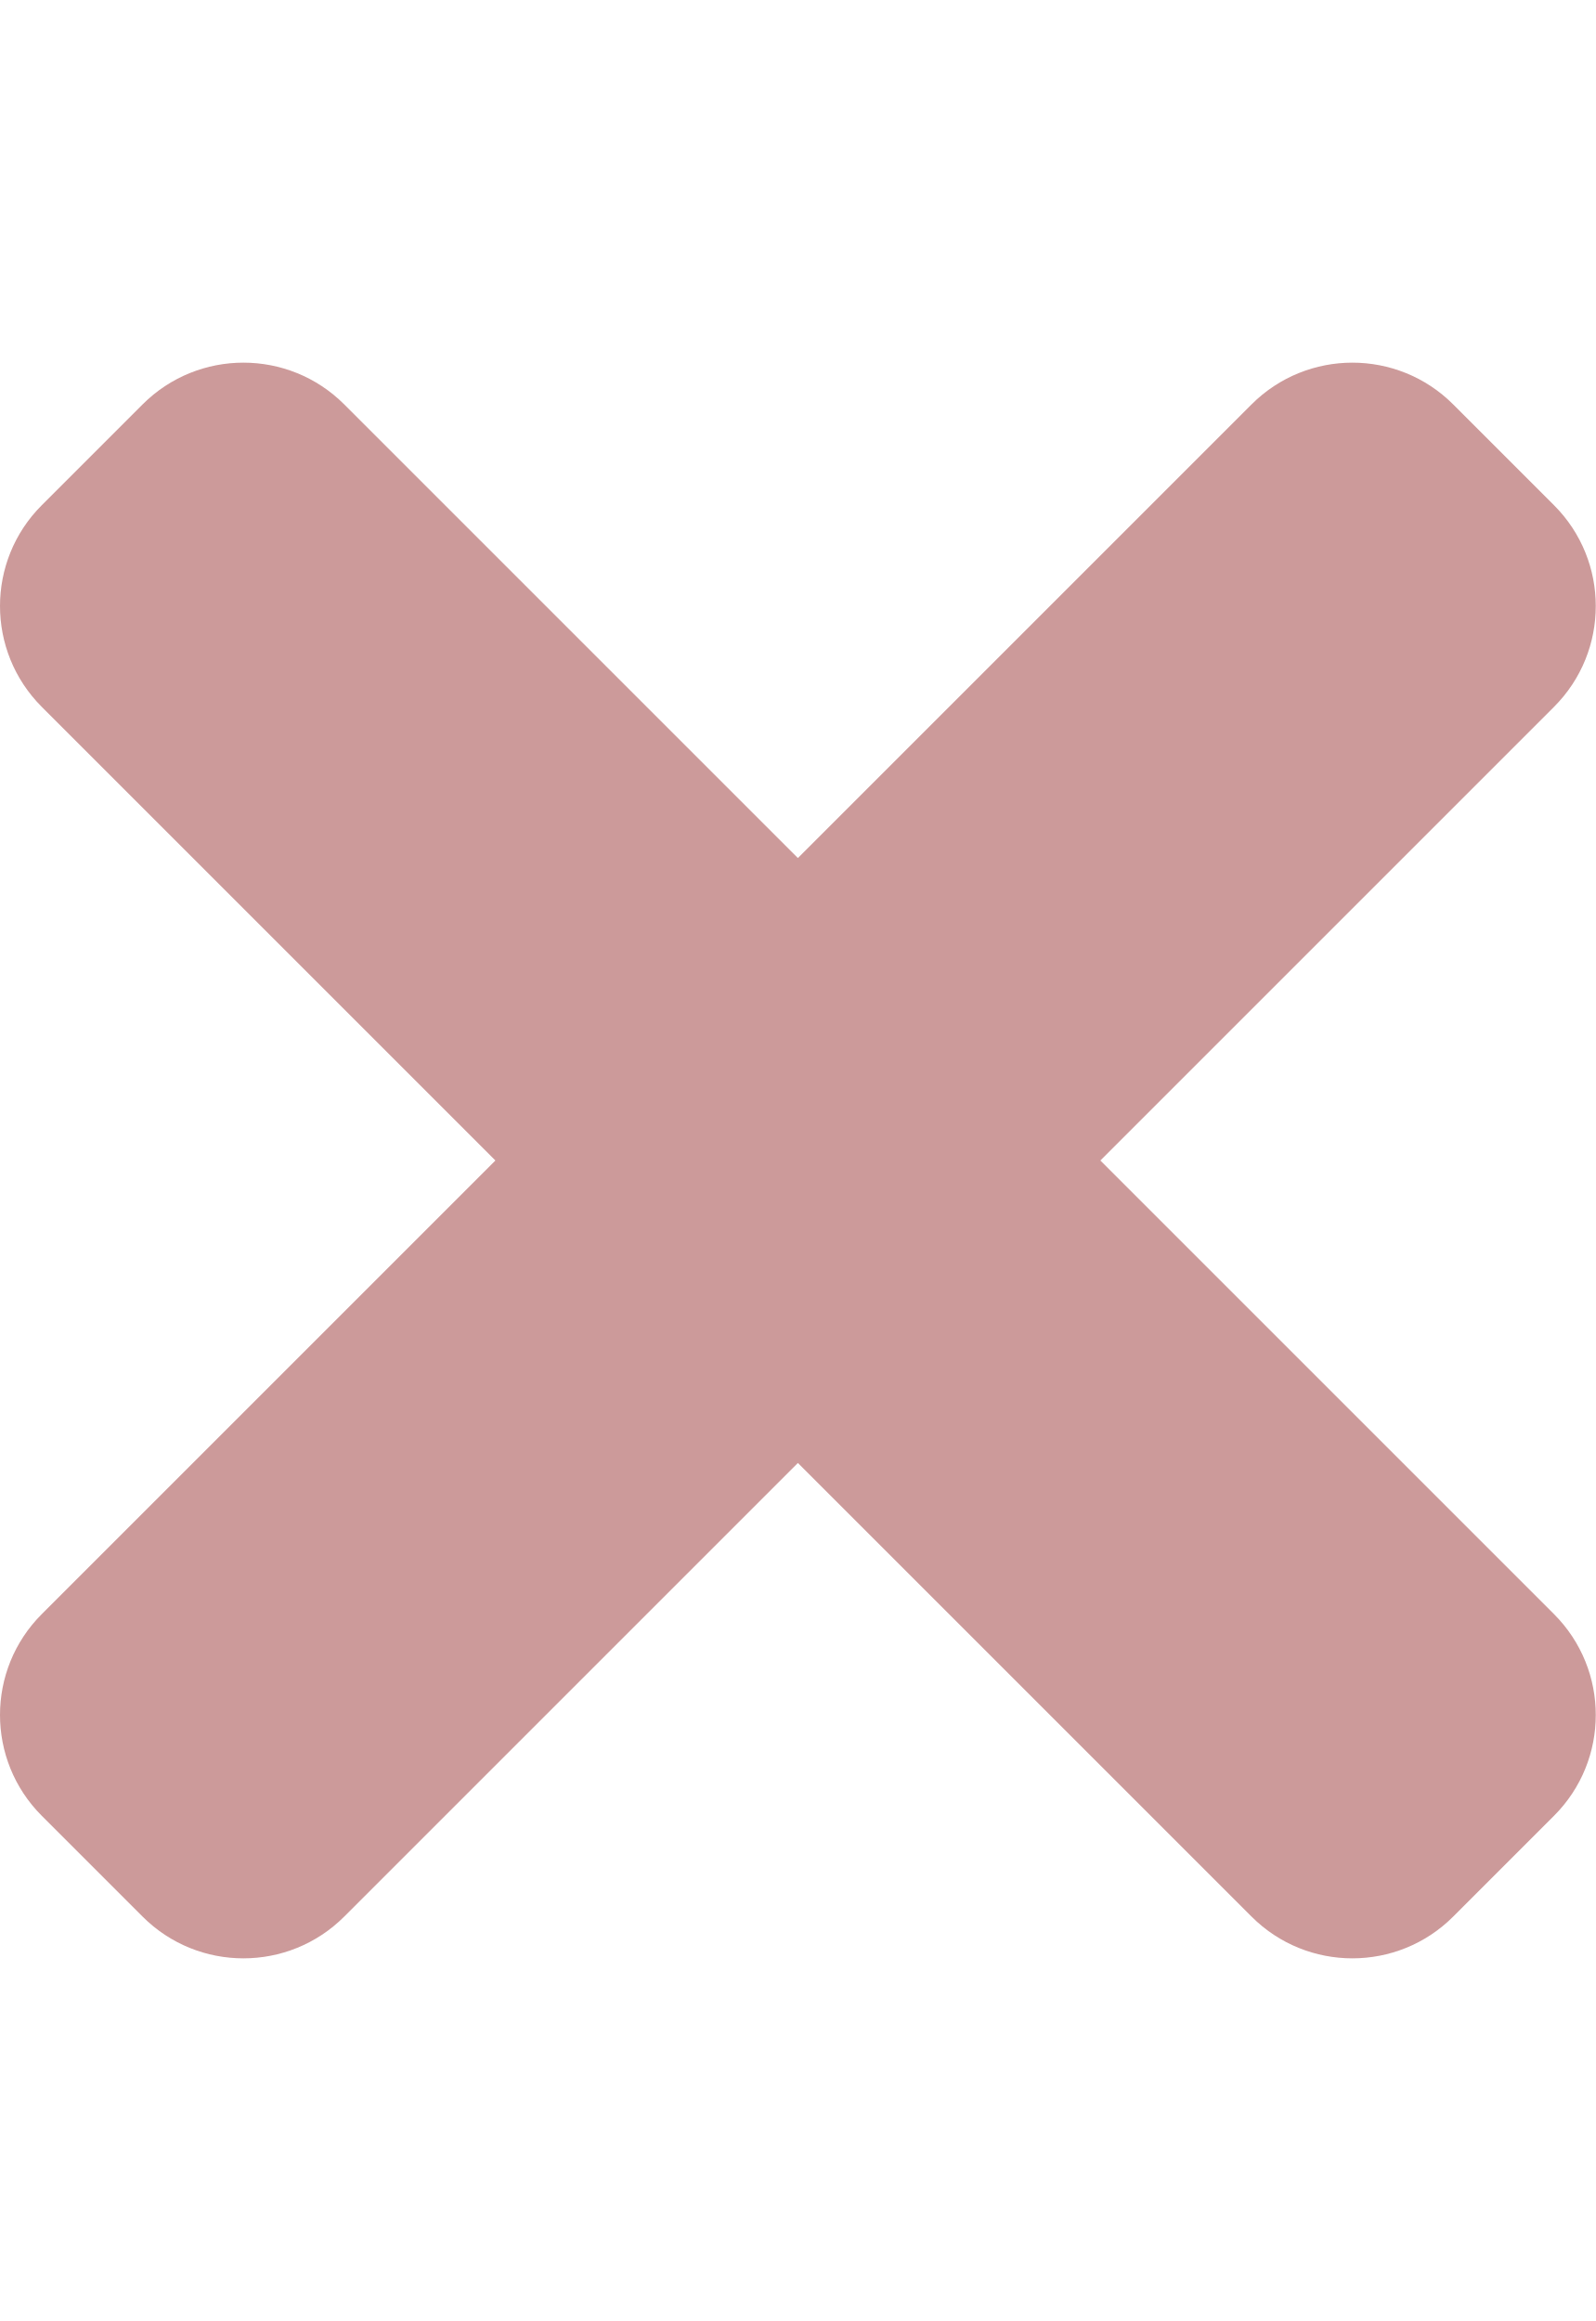
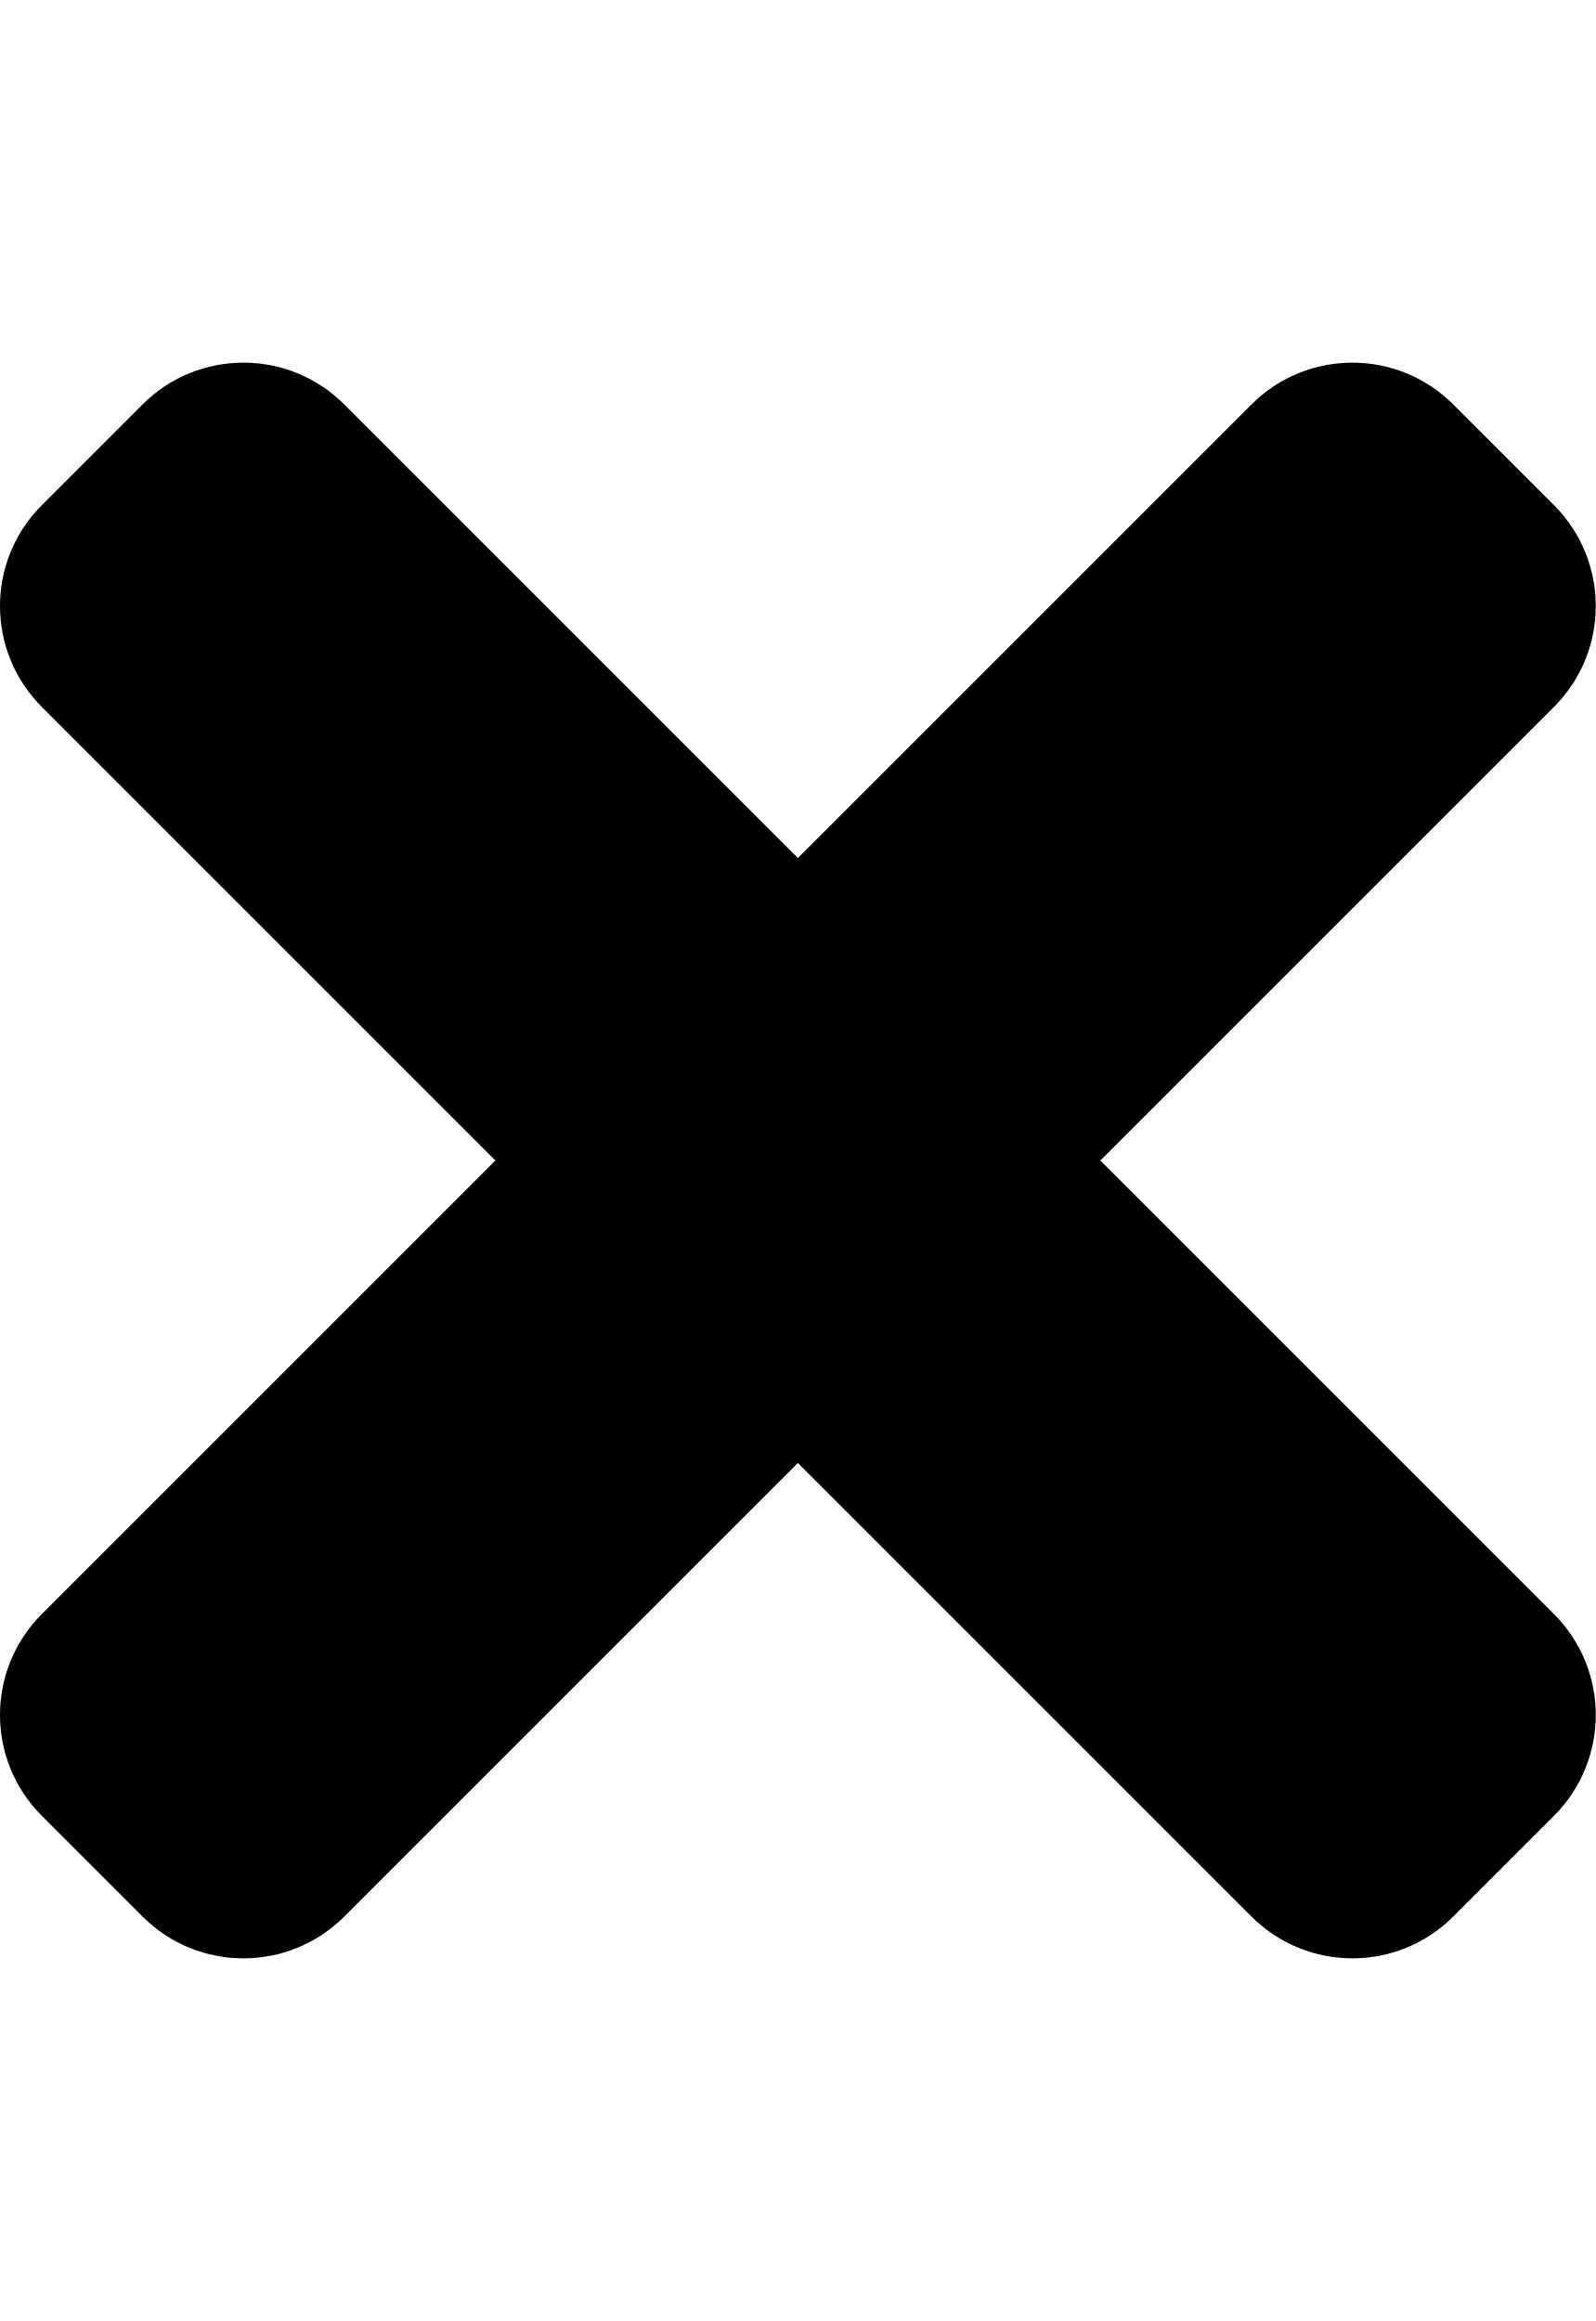
<svg xmlns="http://www.w3.org/2000/svg" aria-hidden="true" focusable="false" data-prefix="fas" data-icon="times" class="svg-inline--fa fa-times fa-w-11" role="img" viewBox="0 0 352 512" width="20">
-   <path fill="#cc9a9a" d="M242.72 256l100.07-100.07c12.28-12.28 12.28-32.19 0-44.48l-22.24-22.24c-12.28-12.28-32.19-12.28-44.48 0L176 189.28 75.93 89.21c-12.28-12.28-32.19-12.28-44.48 0L9.21 111.45c-12.28 12.28-12.28 32.19 0 44.48L109.28 256 9.21 356.07c-12.28 12.28-12.28 32.19 0 44.48l22.24 22.24c12.28 12.28 32.2 12.28 44.48 0L176 322.72l100.07 100.07c12.28 12.28 32.2 12.28 44.48 0l22.24-22.24c12.28-12.28 12.28-32.19 0-44.48L242.72 256z" />
+   <path fill="currentColor" d="M242.72 256l100.07-100.07c12.28-12.28 12.28-32.19 0-44.48l-22.24-22.24c-12.28-12.28-32.19-12.28-44.48 0L176 189.28 75.93 89.21c-12.28-12.28-32.19-12.28-44.48 0L9.21 111.45c-12.28 12.28-12.28 32.19 0 44.48L109.28 256 9.21 356.07c-12.28 12.28-12.28 32.19 0 44.48l22.24 22.24c12.28 12.28 32.2 12.28 44.48 0L176 322.72l100.07 100.07c12.28 12.28 32.2 12.28 44.48 0l22.24-22.24c12.28-12.28 12.28-32.19 0-44.48L242.72 256z" />
</svg>
